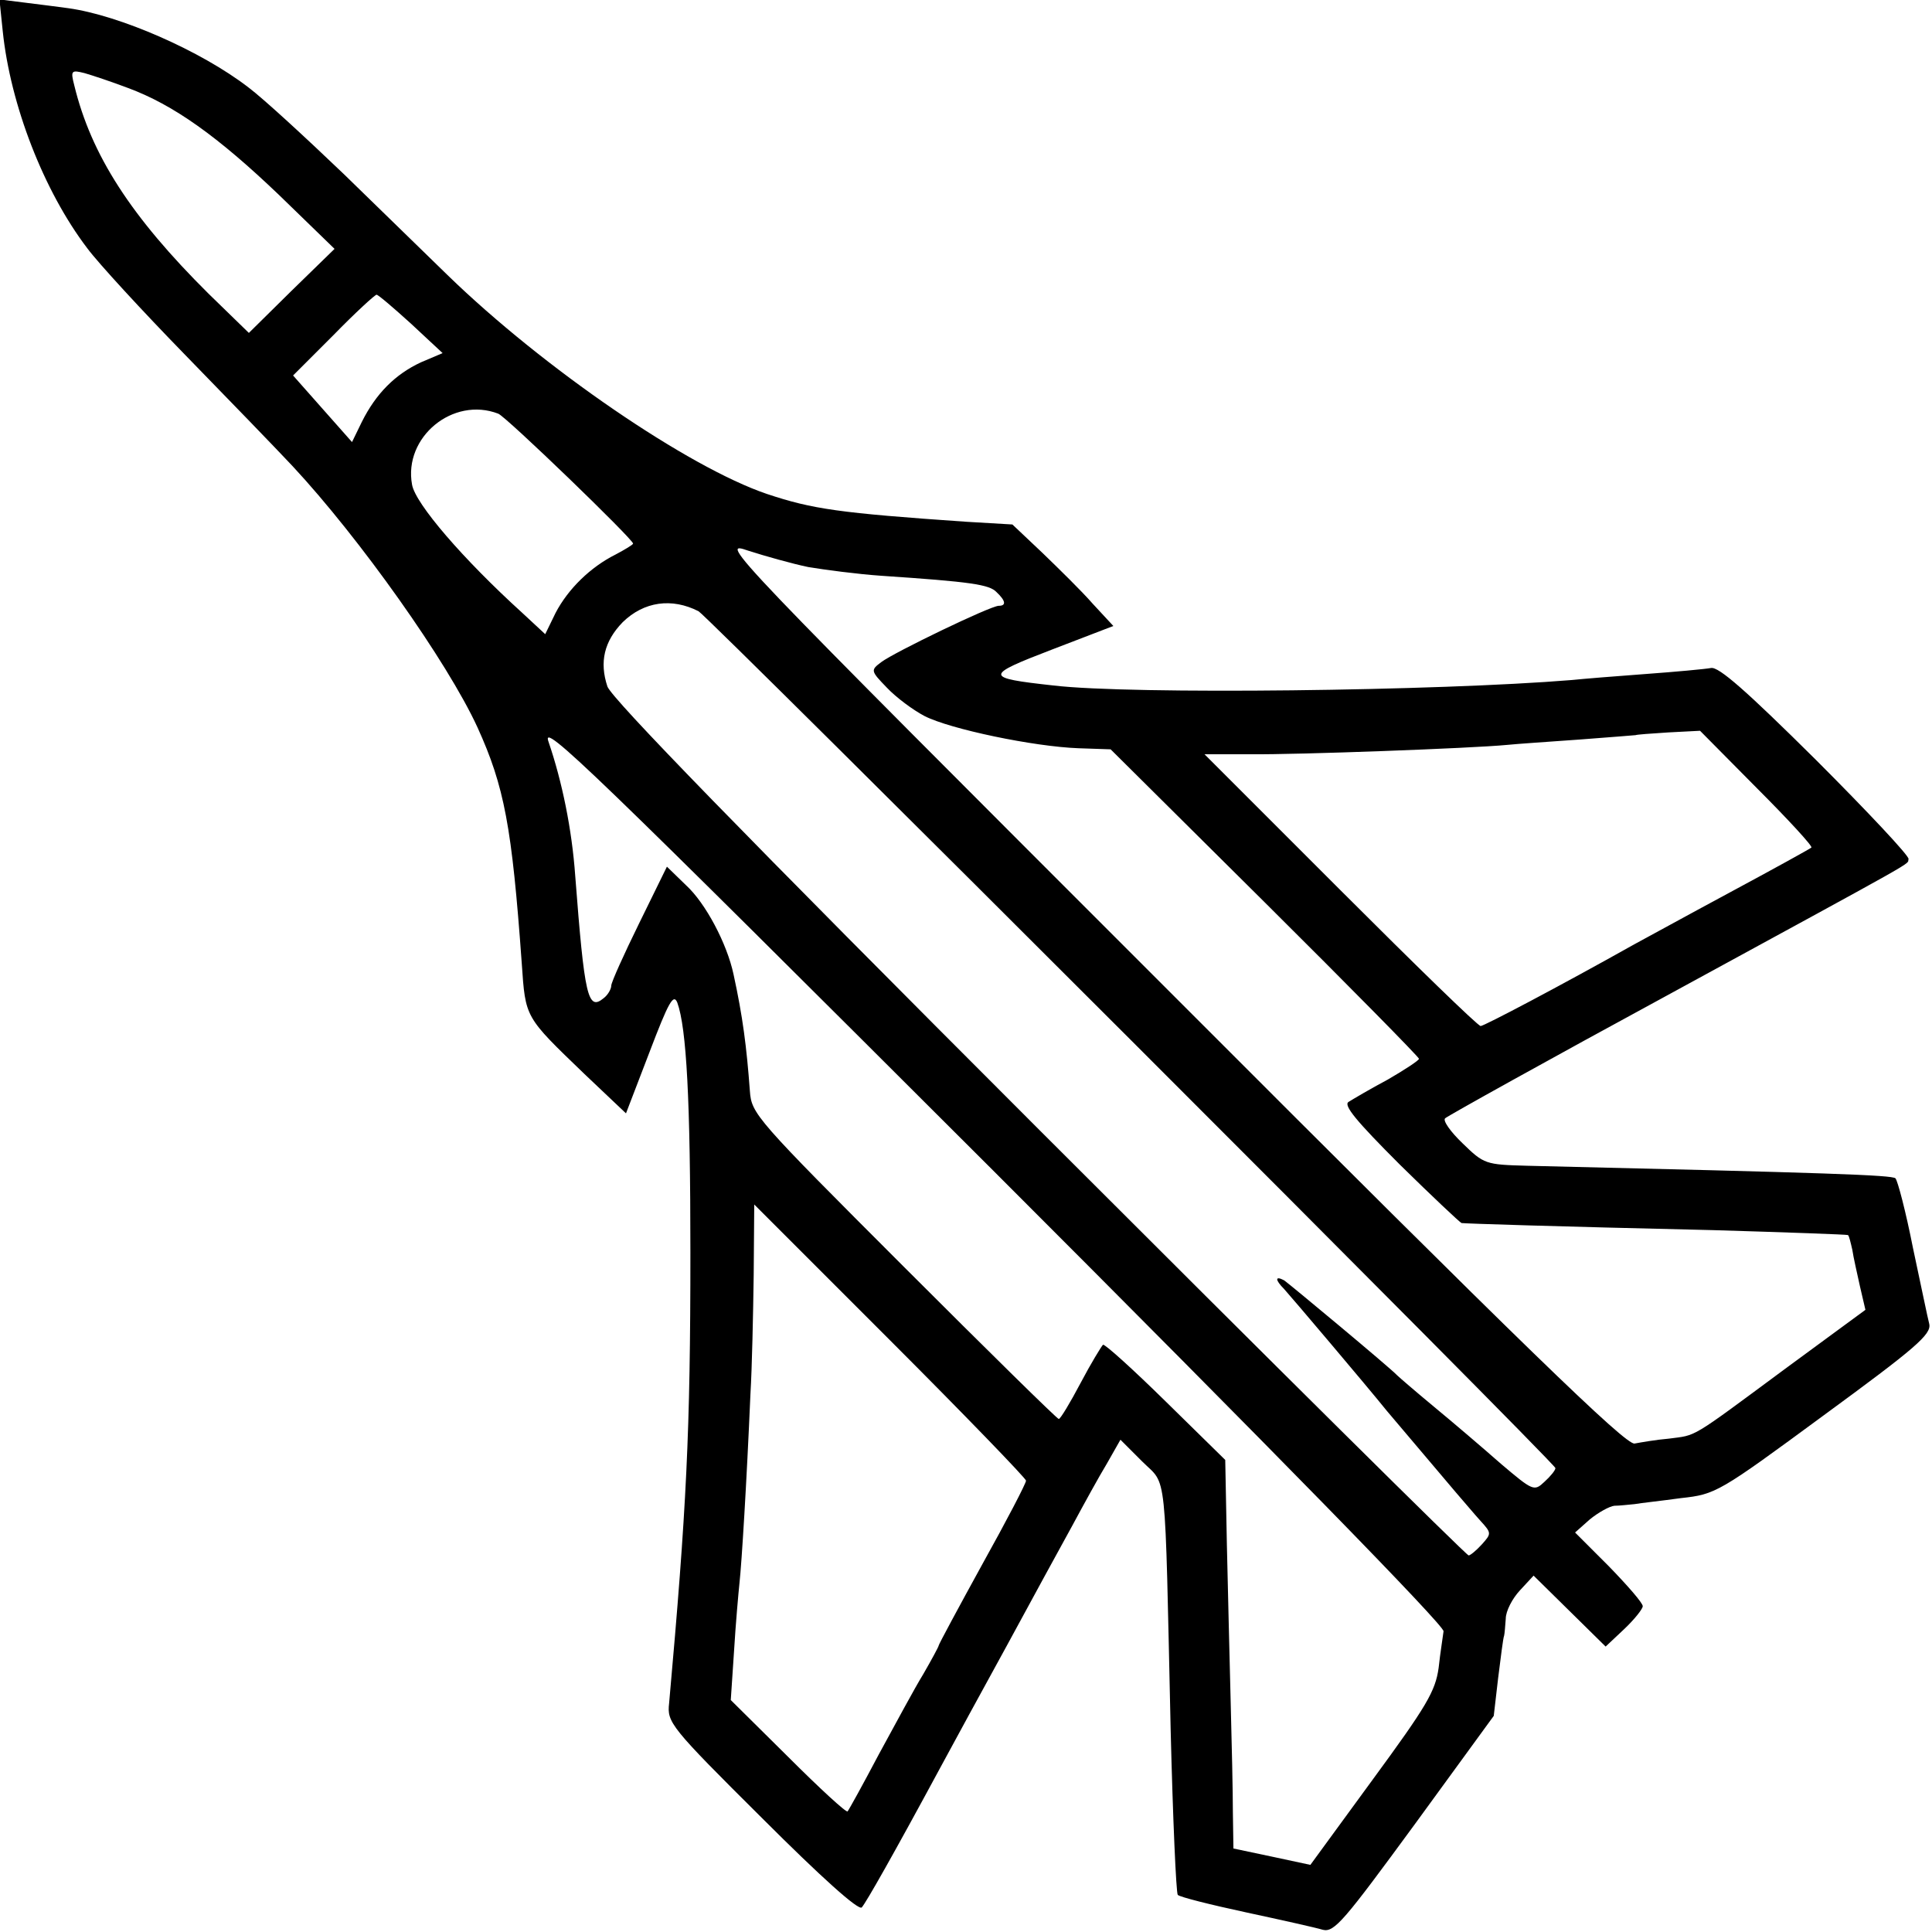
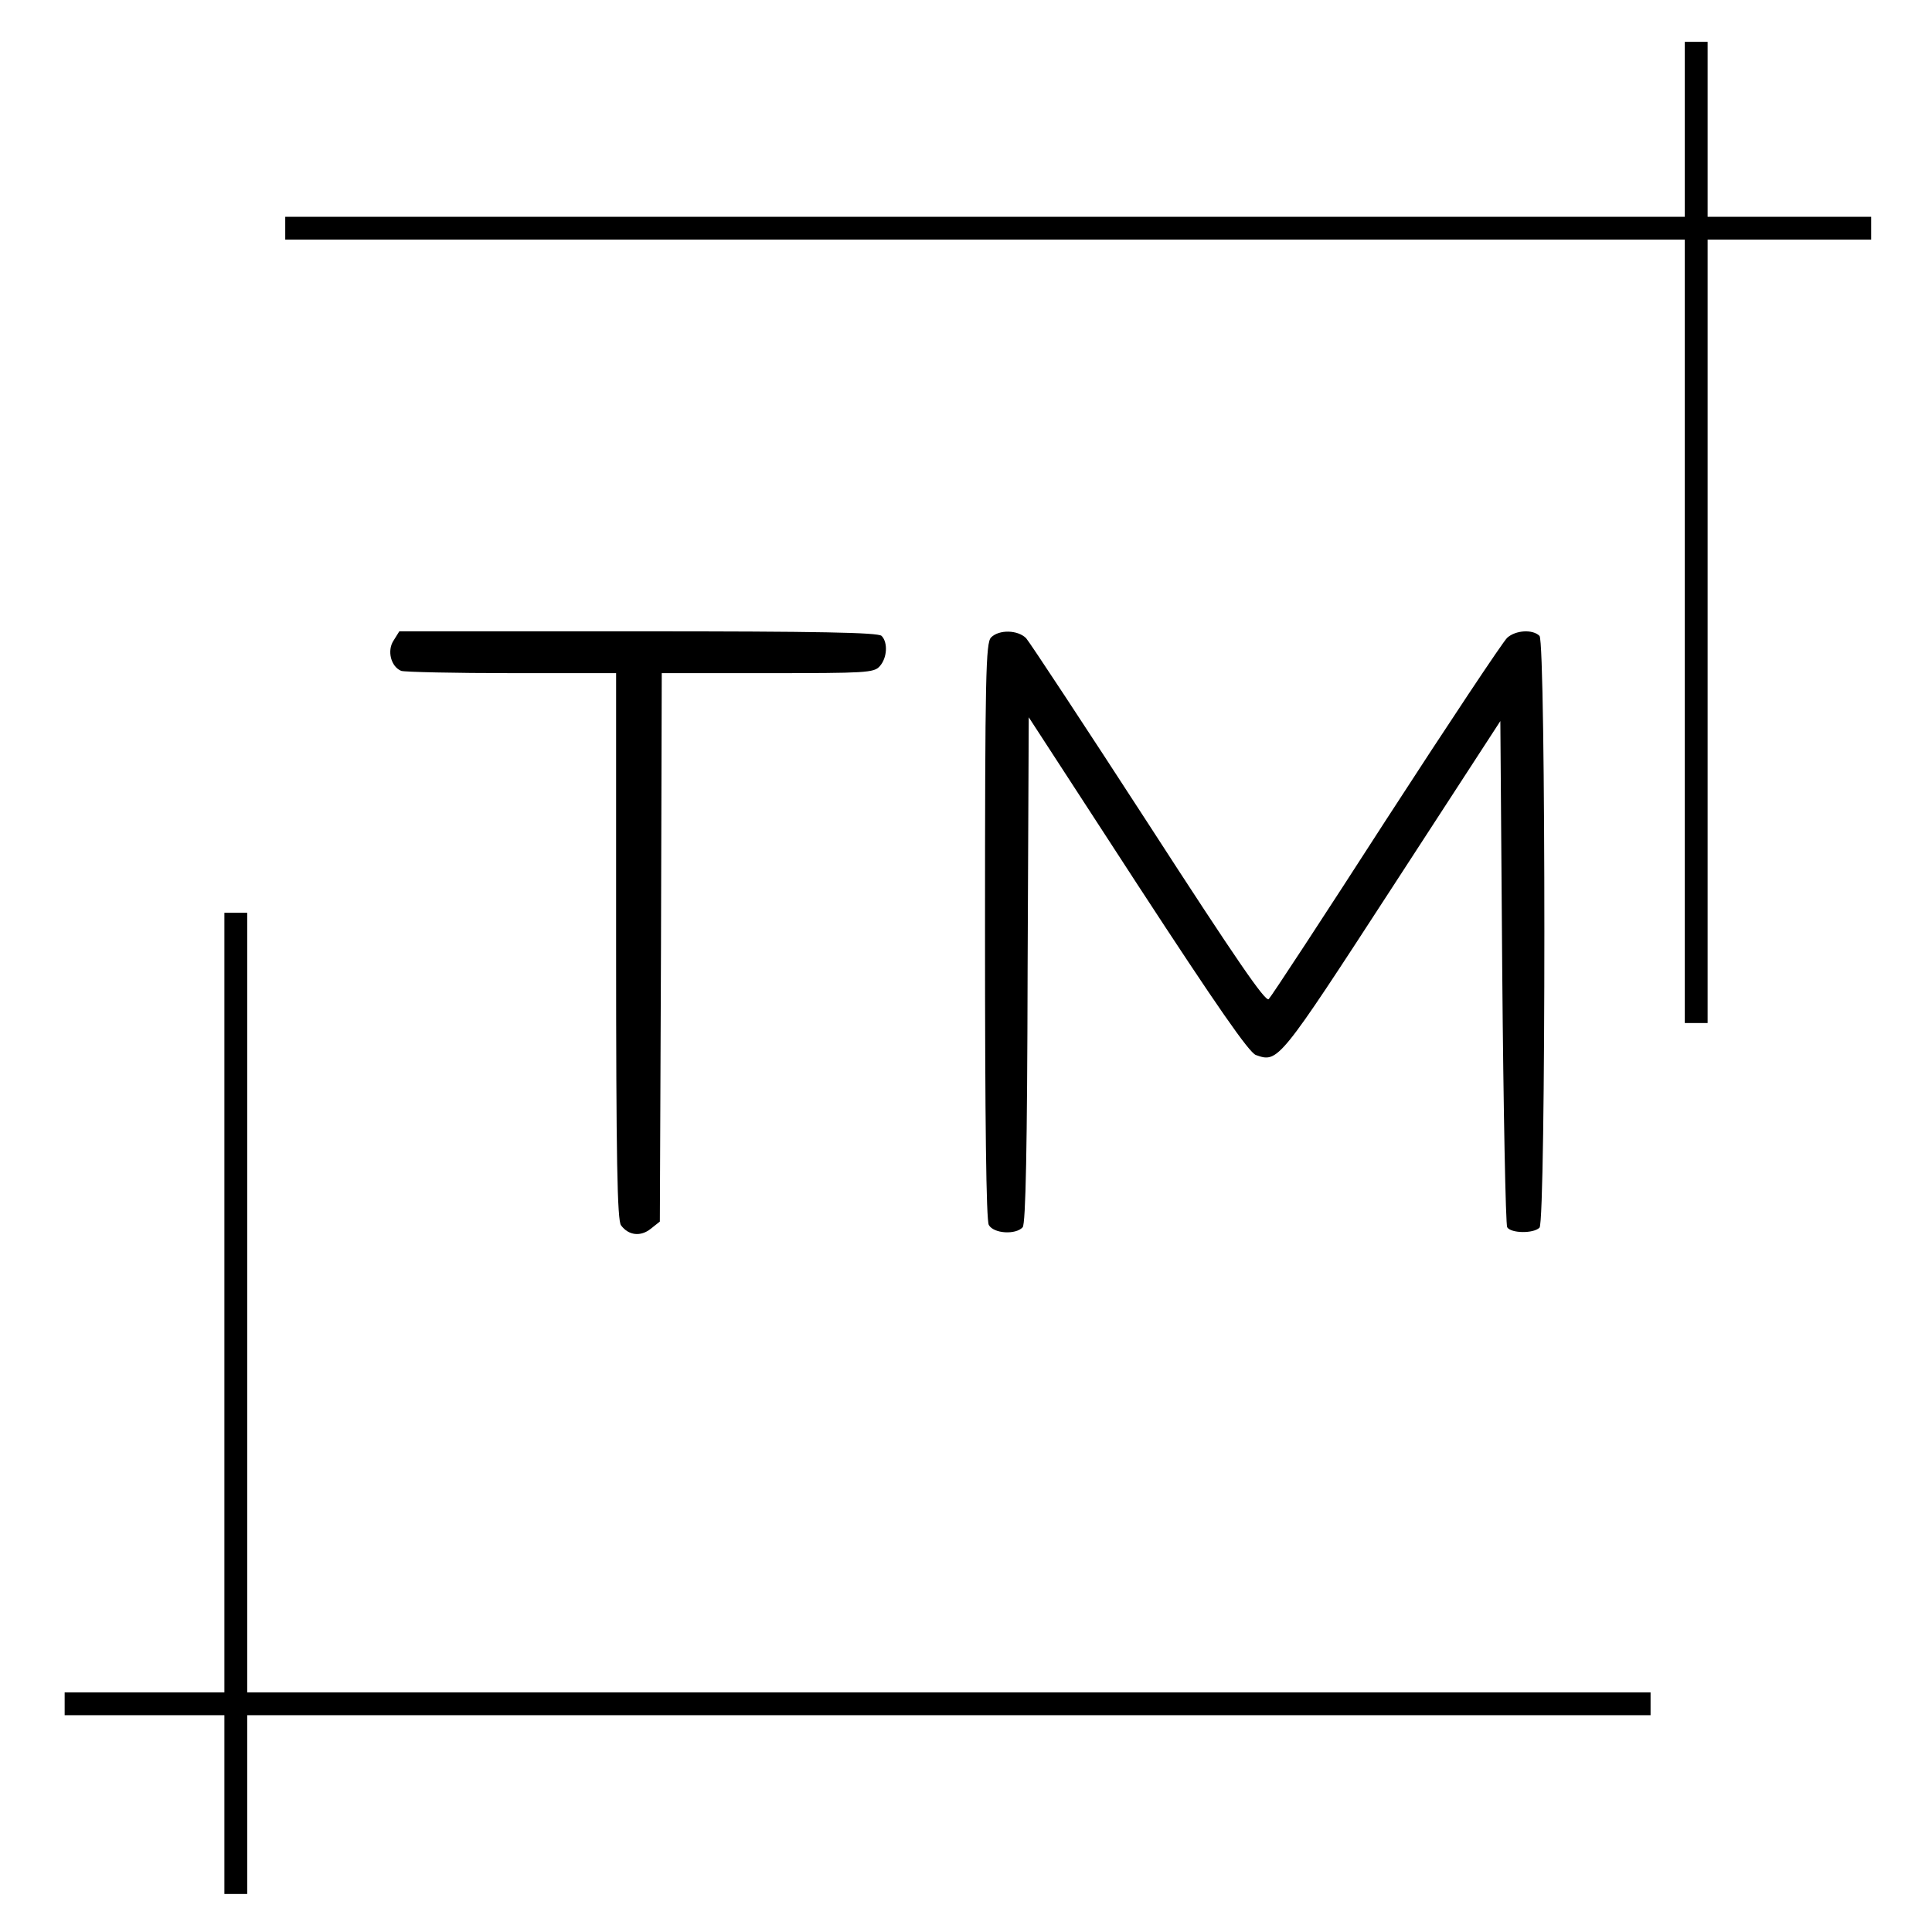
- <svg xmlns="http://www.w3.org/2000/svg" version="1.0" width="354pt" height="354pt" viewBox="0 0 354 354" preserveAspectRatio="xMidYMid meet">
-   <g transform="translate(0,354) scale(0.1,-0.1)" fill="#000000" stroke="none">
-     <path d="M5 3483 c14 -135 75 -293 155 -398 20 -27 101 -115 179 -195 78 -80 167 -172 197 -204 123 -132 284 -359 339 -479 49 -108 63 -181 81 -432 7 -101 5 -97 115 -203 l76 -72 43 112 c35 92 44 108 51 91 17 -47 24 -179 24 -458 0 -329 -7 -468 -39 -826 -4 -35 2 -43 170 -210 109 -109 177 -170 183 -164 8 9 58 97 146 260 21 39 75 138 120 220 45 83 99 182 120 220 21 39 49 90 63 113 l25 44 40 -40 c46 -46 41 0 52 -492 4 -162 10 -298 13 -302 4 -4 60 -18 125 -32 65 -14 128 -28 141 -32 21 -5 39 17 168 193 l145 199 8 69 c5 39 9 73 11 78 1 4 2 18 3 31 0 14 12 37 26 52 l25 27 66 -65 66 -65 34 32 c19 18 34 37 34 42 0 6 -28 38 -62 73 l-62 62 27 24 c16 13 36 24 45 25 9 0 26 2 37 3 11 2 49 6 85 11 64 7 69 10 262 152 168 123 197 148 193 167 -3 11 -16 75 -30 140 -13 66 -28 123 -32 127 -7 6 -122 10 -675 23 -76 2 -79 3 -118 41 -22 21 -37 42 -32 46 4 4 189 107 412 228 475 259 433 235 437 247 2 5 -75 87 -170 182 -127 126 -178 171 -192 168 -11 -2 -65 -7 -120 -11 -55 -4 -116 -9 -135 -11 -243 -20 -807 -27 -950 -10 -127 14 -127 18 -2 66 l112 43 -38 41 c-20 23 -62 64 -92 93 l-55 52 -85 5 c-232 16 -281 23 -365 51 -144 49 -409 230 -585 401 -36 35 -121 118 -190 185 -69 66 -147 138 -175 159 -87 67 -236 132 -330 145 -16 2 -52 7 -78 10 l-48 6 6 -58z m229 -104 c84 -31 165 -89 277 -196 l102 -99 -79 -77 -78 -77 -74 72 c-142 141 -215 254 -246 382 -7 27 -5 28 19 22 14 -4 50 -16 79 -27z m519 -432 l58 -54 -40 -17 c-47 -22 -82 -57 -108 -109 l-18 -37 -54 61 -54 61 74 74 c40 41 76 74 79 74 3 0 31 -24 63 -53z m160 -165 c15 -6 247 -230 247 -238 0 -2 -15 -11 -32 -20 -46 -23 -87 -63 -110 -107 l-19 -39 -42 39 c-108 98 -196 200 -202 235 -16 87 75 162 158 130z m568 -281 c30 -5 90 -13 134 -16 164 -11 198 -16 211 -30 17 -16 18 -25 4 -25 -15 0 -191 -85 -215 -103 -20 -15 -20 -16 10 -47 17 -18 48 -41 69 -52 47 -24 200 -56 282 -59 l59 -2 283 -281 c155 -154 282 -283 282 -286 0 -3 -26 -20 -57 -38 -32 -17 -64 -36 -72 -41 -10 -6 14 -35 94 -115 59 -58 110 -106 113 -107 9 -1 159 -6 462 -13 134 -4 245 -8 246 -9 2 -1 5 -14 8 -27 2 -14 9 -44 14 -67 l10 -43 -147 -108 c-177 -131 -161 -121 -213 -128 -24 -2 -52 -7 -63 -9 -16 -3 -198 173 -850 826 -821 821 -829 829 -774 810 31 -10 81 -24 110 -30z m-201 -81 c19 -11 1570 -1561 1570 -1570 0 -4 -9 -15 -20 -25 -19 -18 -21 -17 -80 33 -33 29 -88 76 -122 104 -35 29 -65 55 -68 58 -13 14 -197 167 -207 174 -17 9 -17 1 0 -16 11 -12 151 -177 188 -223 16 -19 71 -84 127 -150 14 -16 34 -40 45 -52 20 -22 20 -23 2 -43 -10 -11 -21 -20 -24 -20 -4 0 -358 351 -786 779 -550 550 -783 790 -792 813 -15 45 -6 83 28 118 39 38 90 45 139 20z m1365 -1869 c-1 -9 -6 -39 -9 -67 -6 -43 -22 -70 -121 -205 l-114 -156 -70 15 -71 15 -1 66 c0 36 -2 127 -4 201 -2 74 -5 205 -7 290 l-3 155 -109 107 c-60 59 -112 106 -115 104 -3 -3 -22 -34 -41 -70 -19 -36 -37 -66 -40 -66 -3 0 -131 126 -284 279 -272 272 -279 280 -282 322 -6 81 -13 136 -30 214 -12 56 -51 130 -87 163 l-35 34 -51 -104 c-28 -57 -51 -108 -51 -114 0 -6 -6 -17 -14 -23 -29 -24 -35 3 -52 224 -6 85 -24 173 -49 246 -14 39 77 -49 814 -785 515 -515 828 -835 826 -845z m574 1545 c58 -58 103 -107 100 -109 -2 -2 -69 -39 -149 -82 -80 -43 -158 -86 -175 -95 -139 -78 -276 -150 -282 -150 -5 0 -120 112 -257 249 l-249 249 84 0 c87 -1 407 11 469 17 19 2 80 6 135 10 55 4 101 8 102 8 1 1 28 3 60 5 l58 3 104 -105z m-1339 -1269 c0 -5 -36 -74 -80 -153 -44 -80 -80 -147 -80 -149 0 -2 -13 -26 -28 -52 -16 -26 -52 -93 -82 -148 -29 -55 -55 -102 -57 -104 -2 -3 -51 42 -109 100 l-105 104 6 90 c3 50 8 106 10 125 4 36 13 182 20 345 3 50 5 148 6 219 l1 129 249 -249 c137 -137 249 -253 249 -257z" />
-   </g>
+ <svg xmlns="http://www.w3.org/2000/svg" version="1" width="677.333" height="677.333" viewBox="0 0 508 508">
+   <path d="M443 34v23H75v6h368v206h6V63h43v-6h-43V11h-6v23zM103.5 168.4c-1.8 2.7-.7 6.9 2 8 .9.3 14 .6 29.1.6H162v71.8c0 55.9.3 72.2 1.3 73.4 2 2.7 5.2 3 7.8.9l2.4-1.9.3-72.1.2-72.1h27.9c25.7 0 27.9-.1 29.4-1.8 2-2.2 2.2-6.3.5-8-.9-.9-16.5-1.2-64-1.2H105l-1.5 2.4z" />
+   <path d="M260.6 167.6c-1.4 1.4-1.6 9.7-1.6 77 0 50.2.3 76.2 1 77.5 1.3 2.3 7.1 2.6 8.9.6.8-1 1.2-20.8 1.3-67.7l.3-66.4 28.6 44c21 32.2 29.3 44.1 31.1 44.8 5.9 2.1 6 1.9 35.9-44.1l28.4-43.7.5 66c.3 36.2.9 66.5 1.3 67.1 1 1.6 6.9 1.7 8.5.1 1.7-1.7 1.7-153.9 0-155.6-1.8-1.8-6.3-1.5-8.5.5-1.1 1-15.4 22.5-31.8 47.8-16.3 25.3-30.2 46.5-30.9 47.2-.8.9-8.5-10.3-31.6-46-16.8-25.9-31.3-47.9-32.2-48.9-2.2-2.2-7.1-2.3-9.2-.2zM59 342.5V445H17v6h42v47h6v-47h369v-6H65V240h-6v102.5z" />
</svg>
